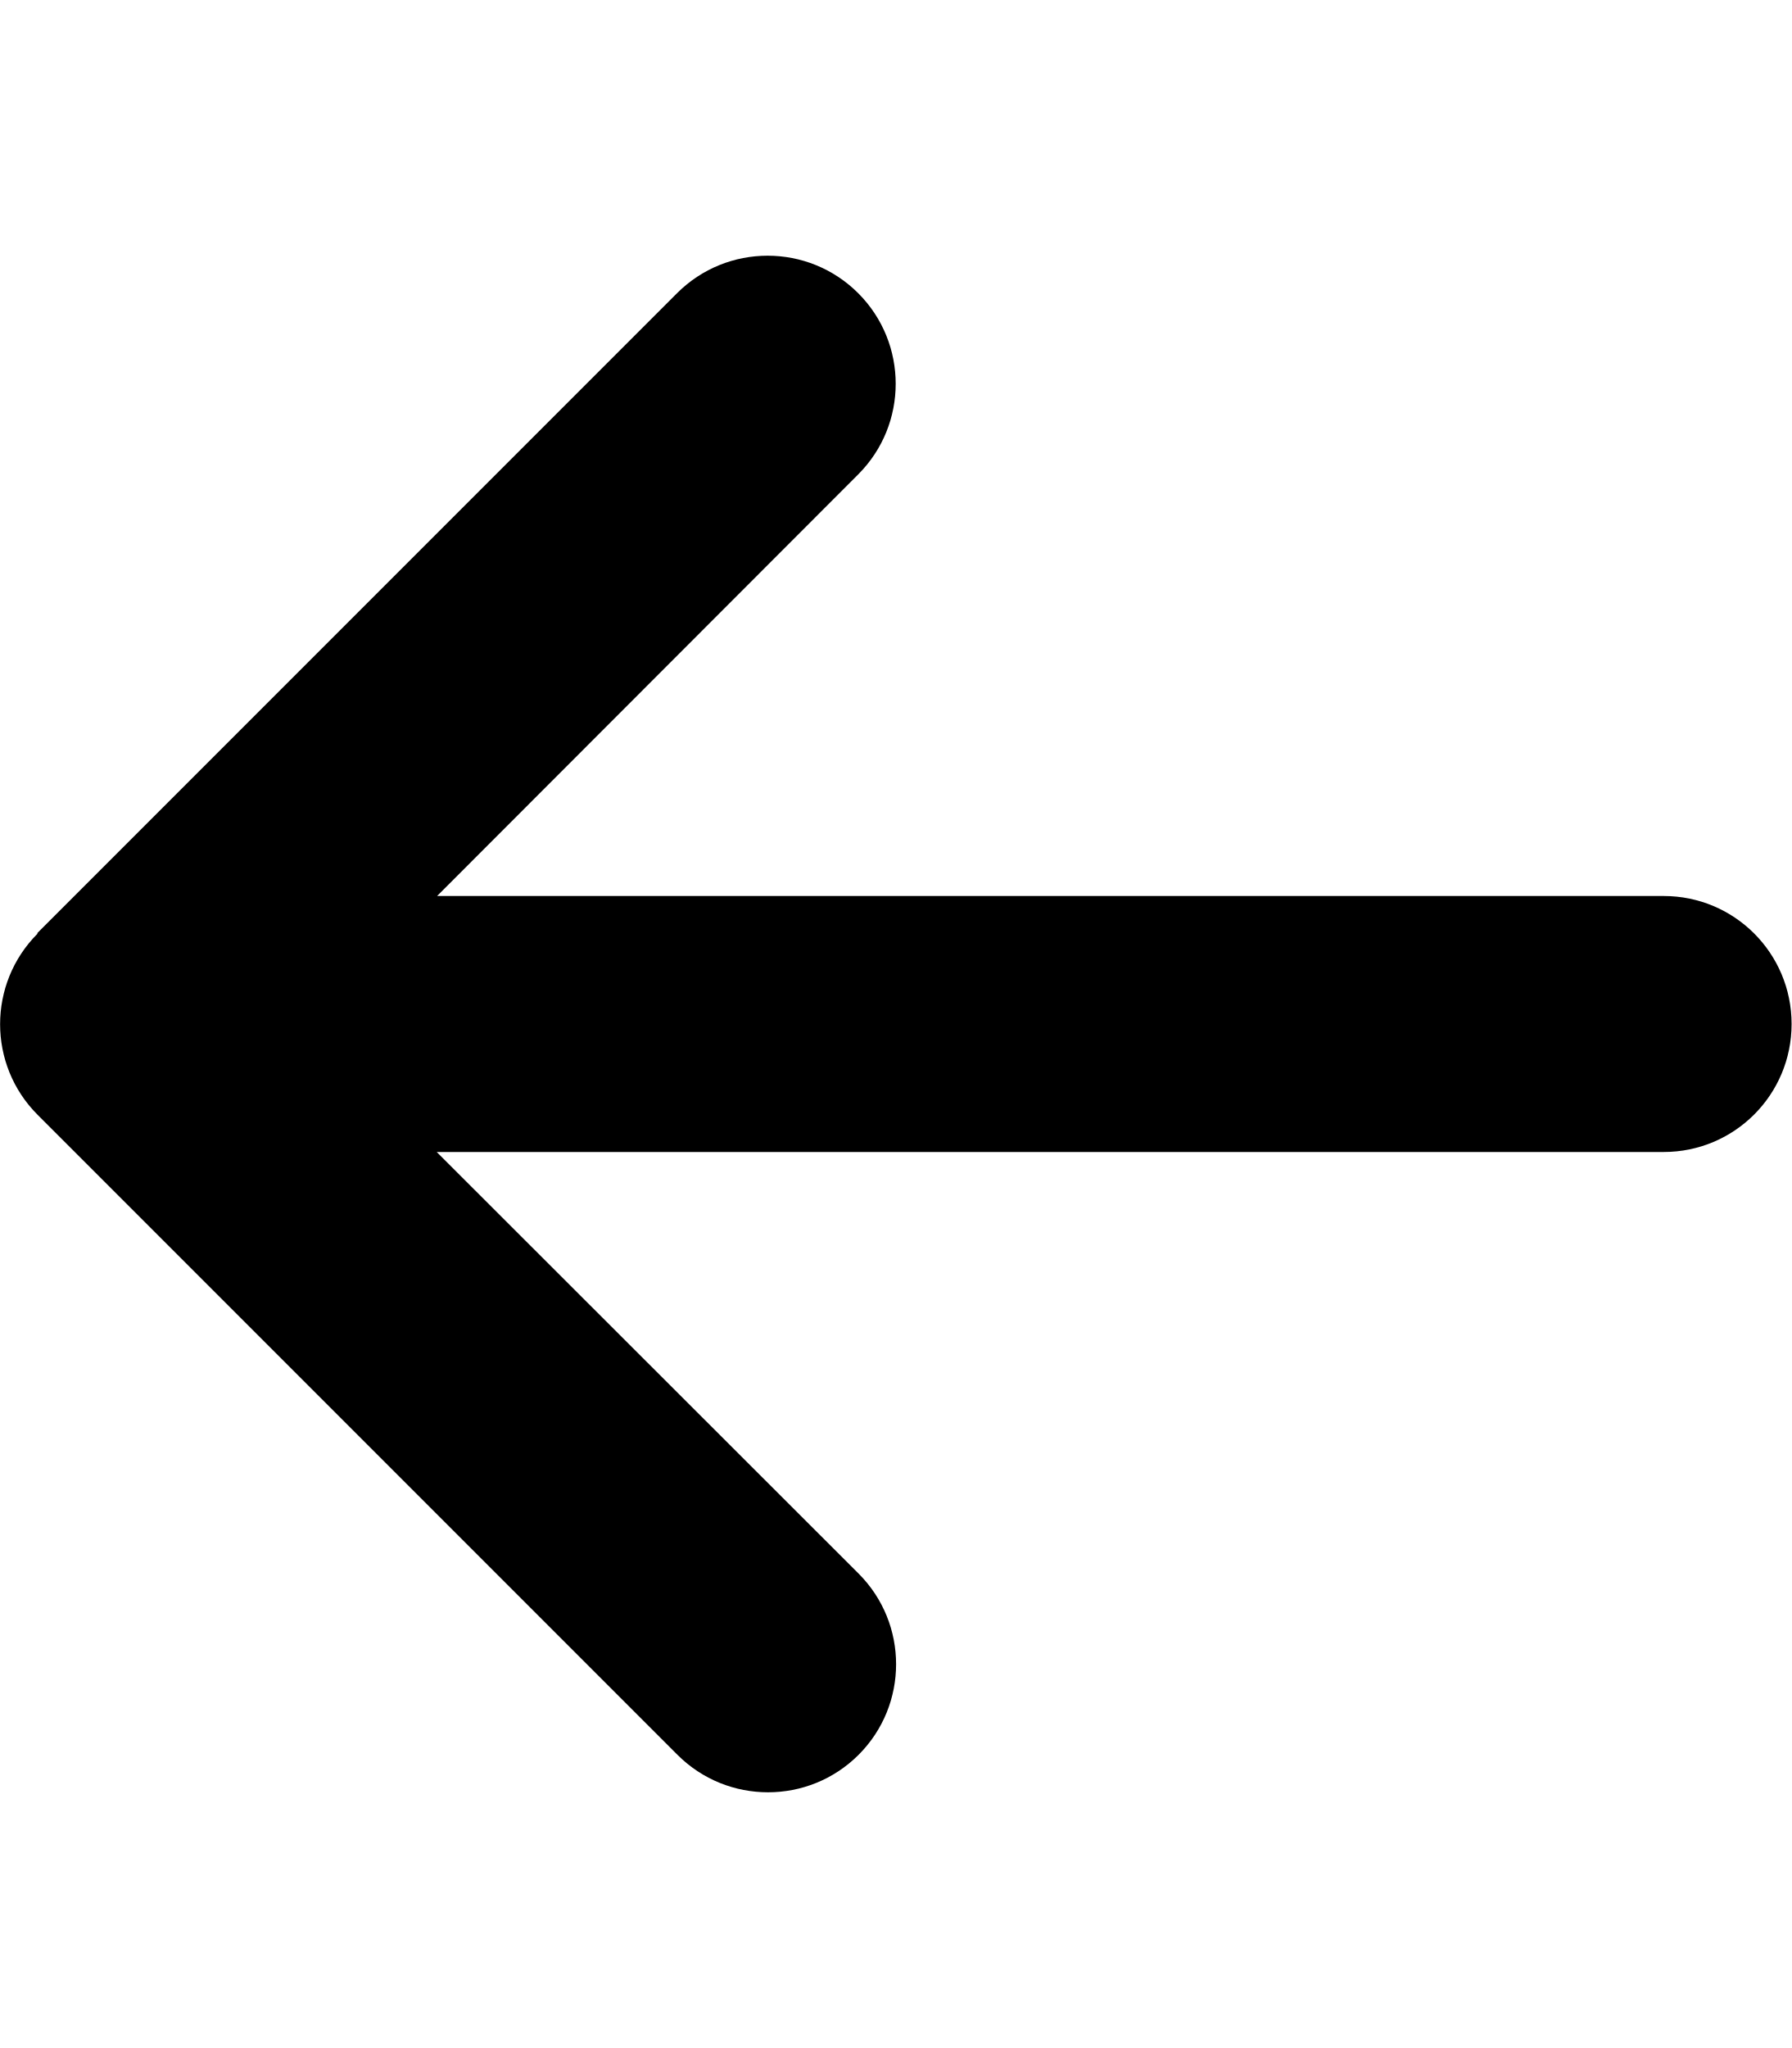
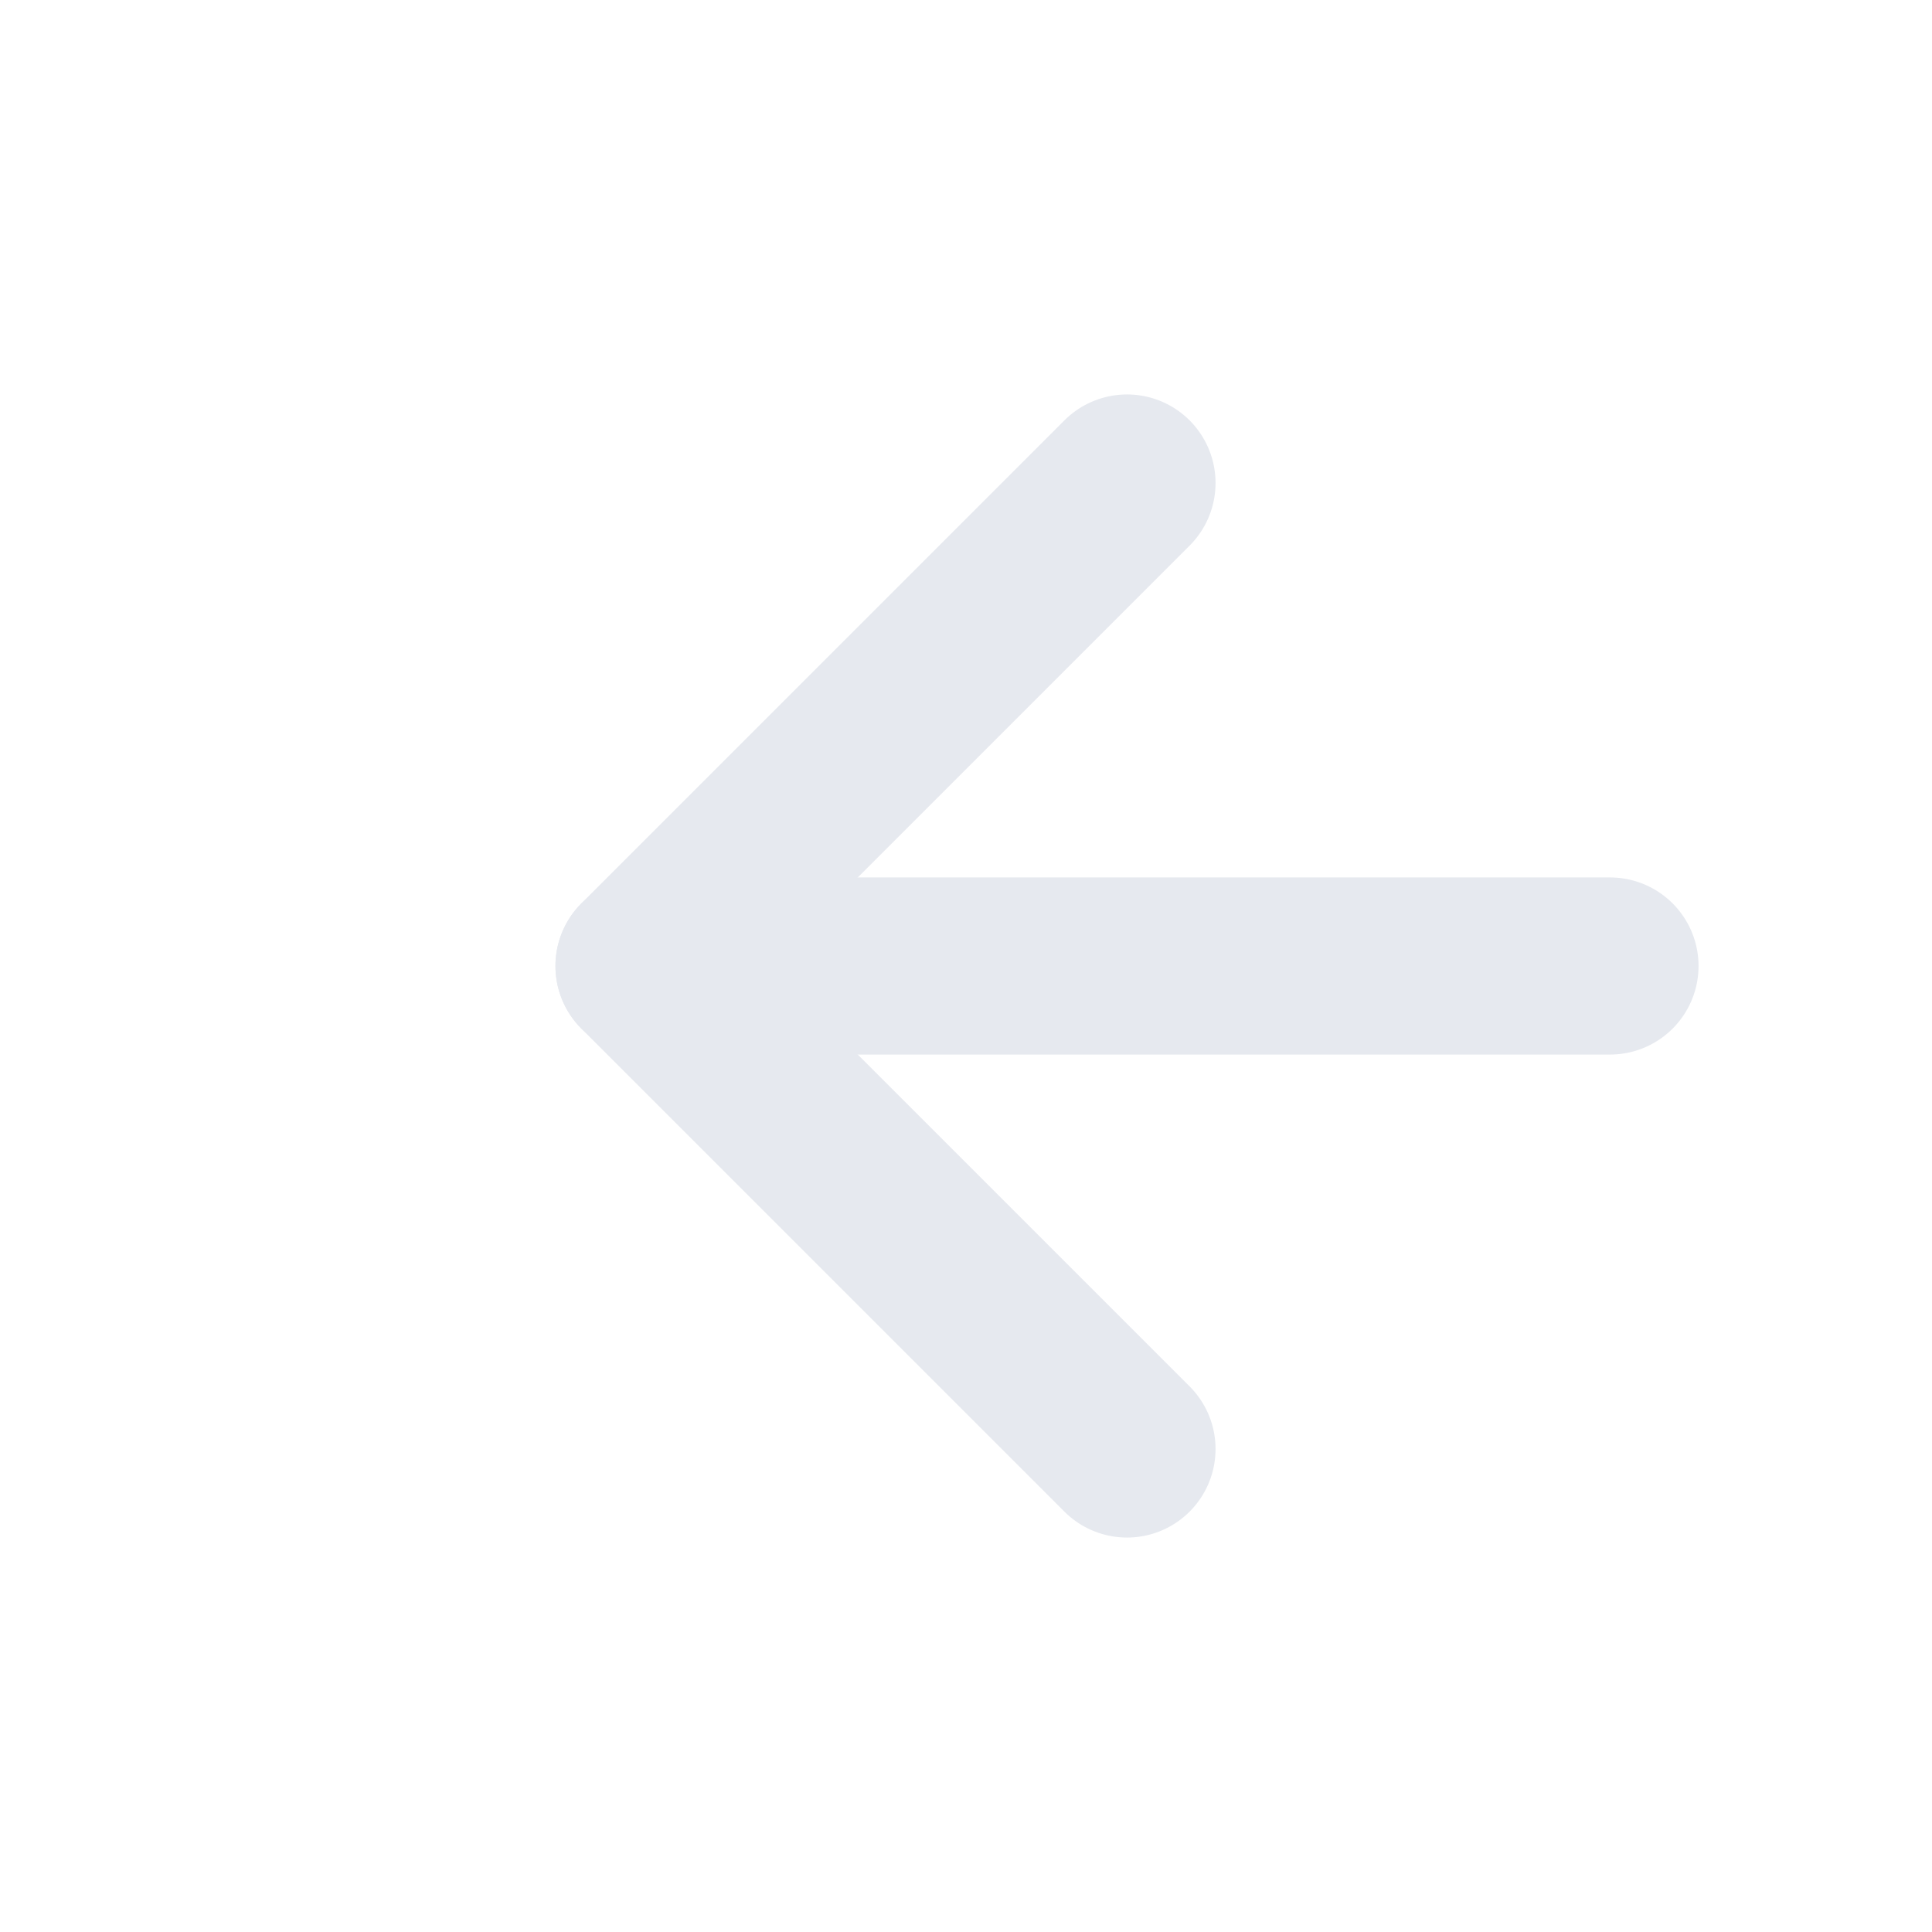
- <svg xmlns="http://www.w3.org/2000/svg" viewBox="0 0 448 512">
-   <path d="M9.4 233.4c-12.5 12.5-12.5 32.8 0 45.3l160 160c12.5 12.5 32.8 12.5 45.3 0s12.5-32.8 0-45.3L109.2 288 416 288c17.7 0 32-14.3 32-32s-14.3-32-32-32l-306.7 0L214.6 118.6c12.5-12.5 12.5-32.8 0-45.3s-32.8-12.5-45.3 0l-160 160z" />
+ <svg xmlns="http://www.w3.org/2000/svg" viewBox="0 0 24 24" fill="none" stroke="#e6e9ef" stroke-width="2.2" stroke-linecap="round" stroke-linejoin="round">
+   <path d="M14 6L8 12l6 6" />
+   <path d="M8 12h12" />
</svg>
